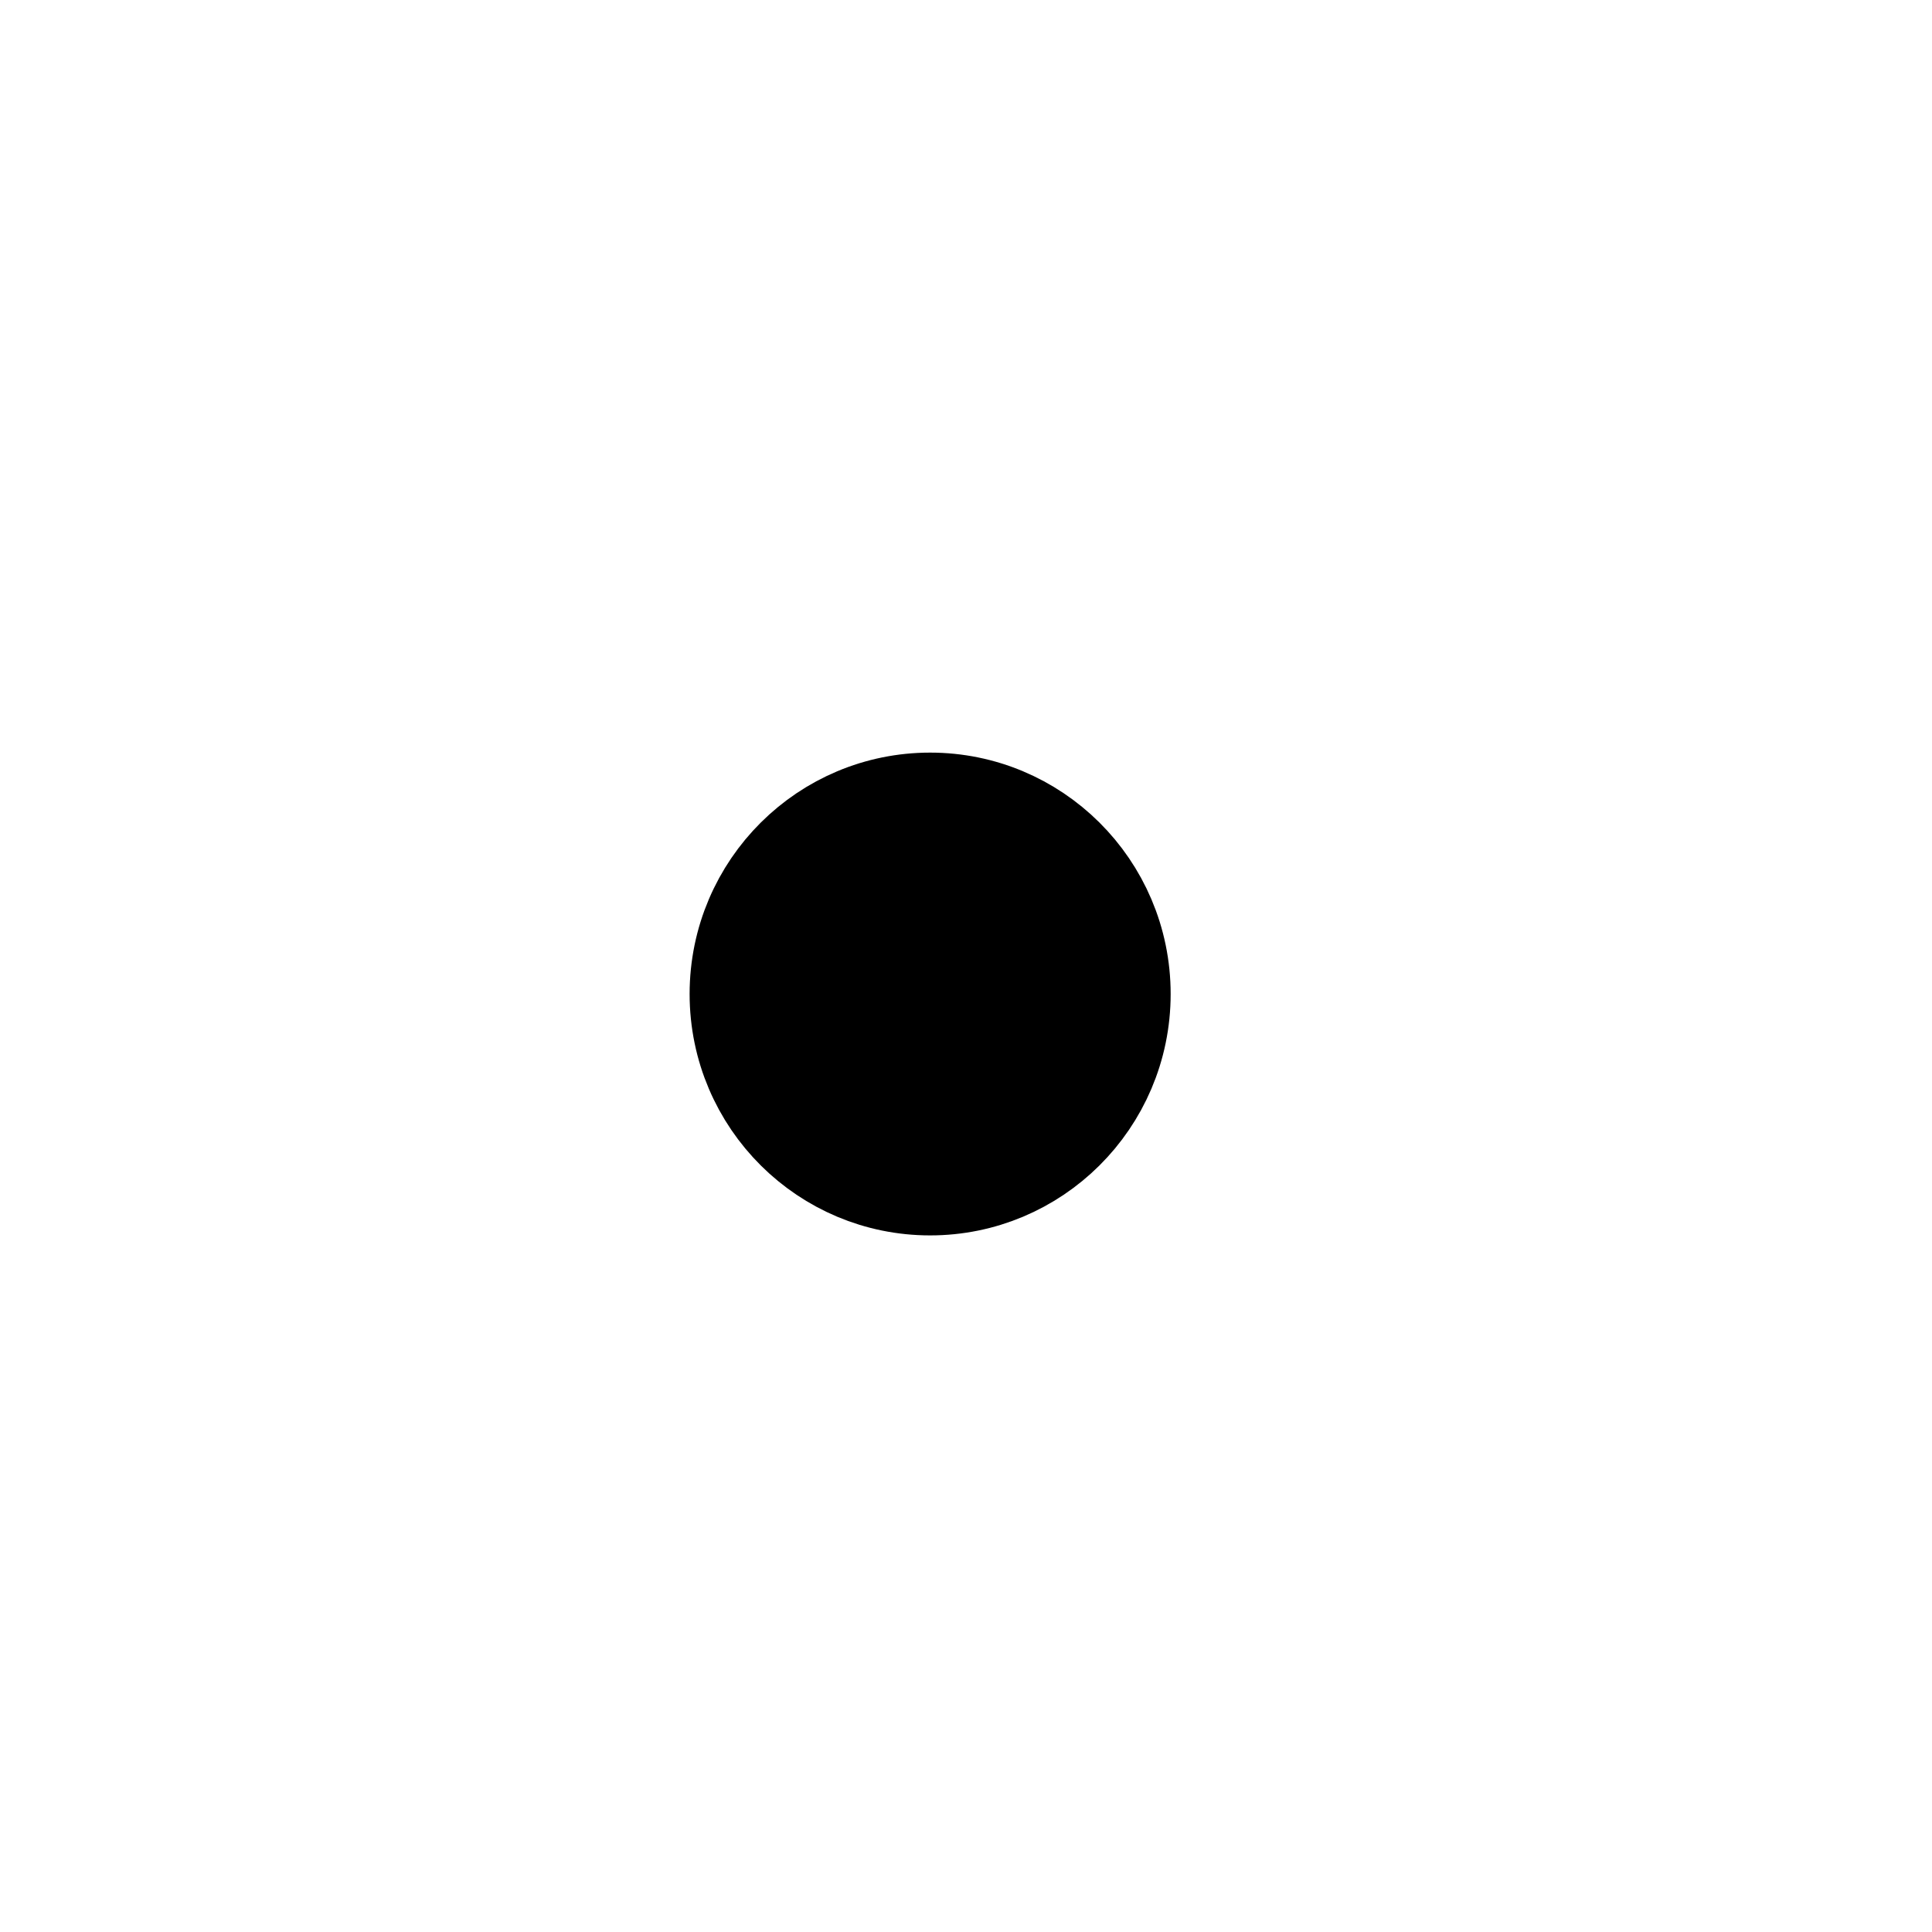
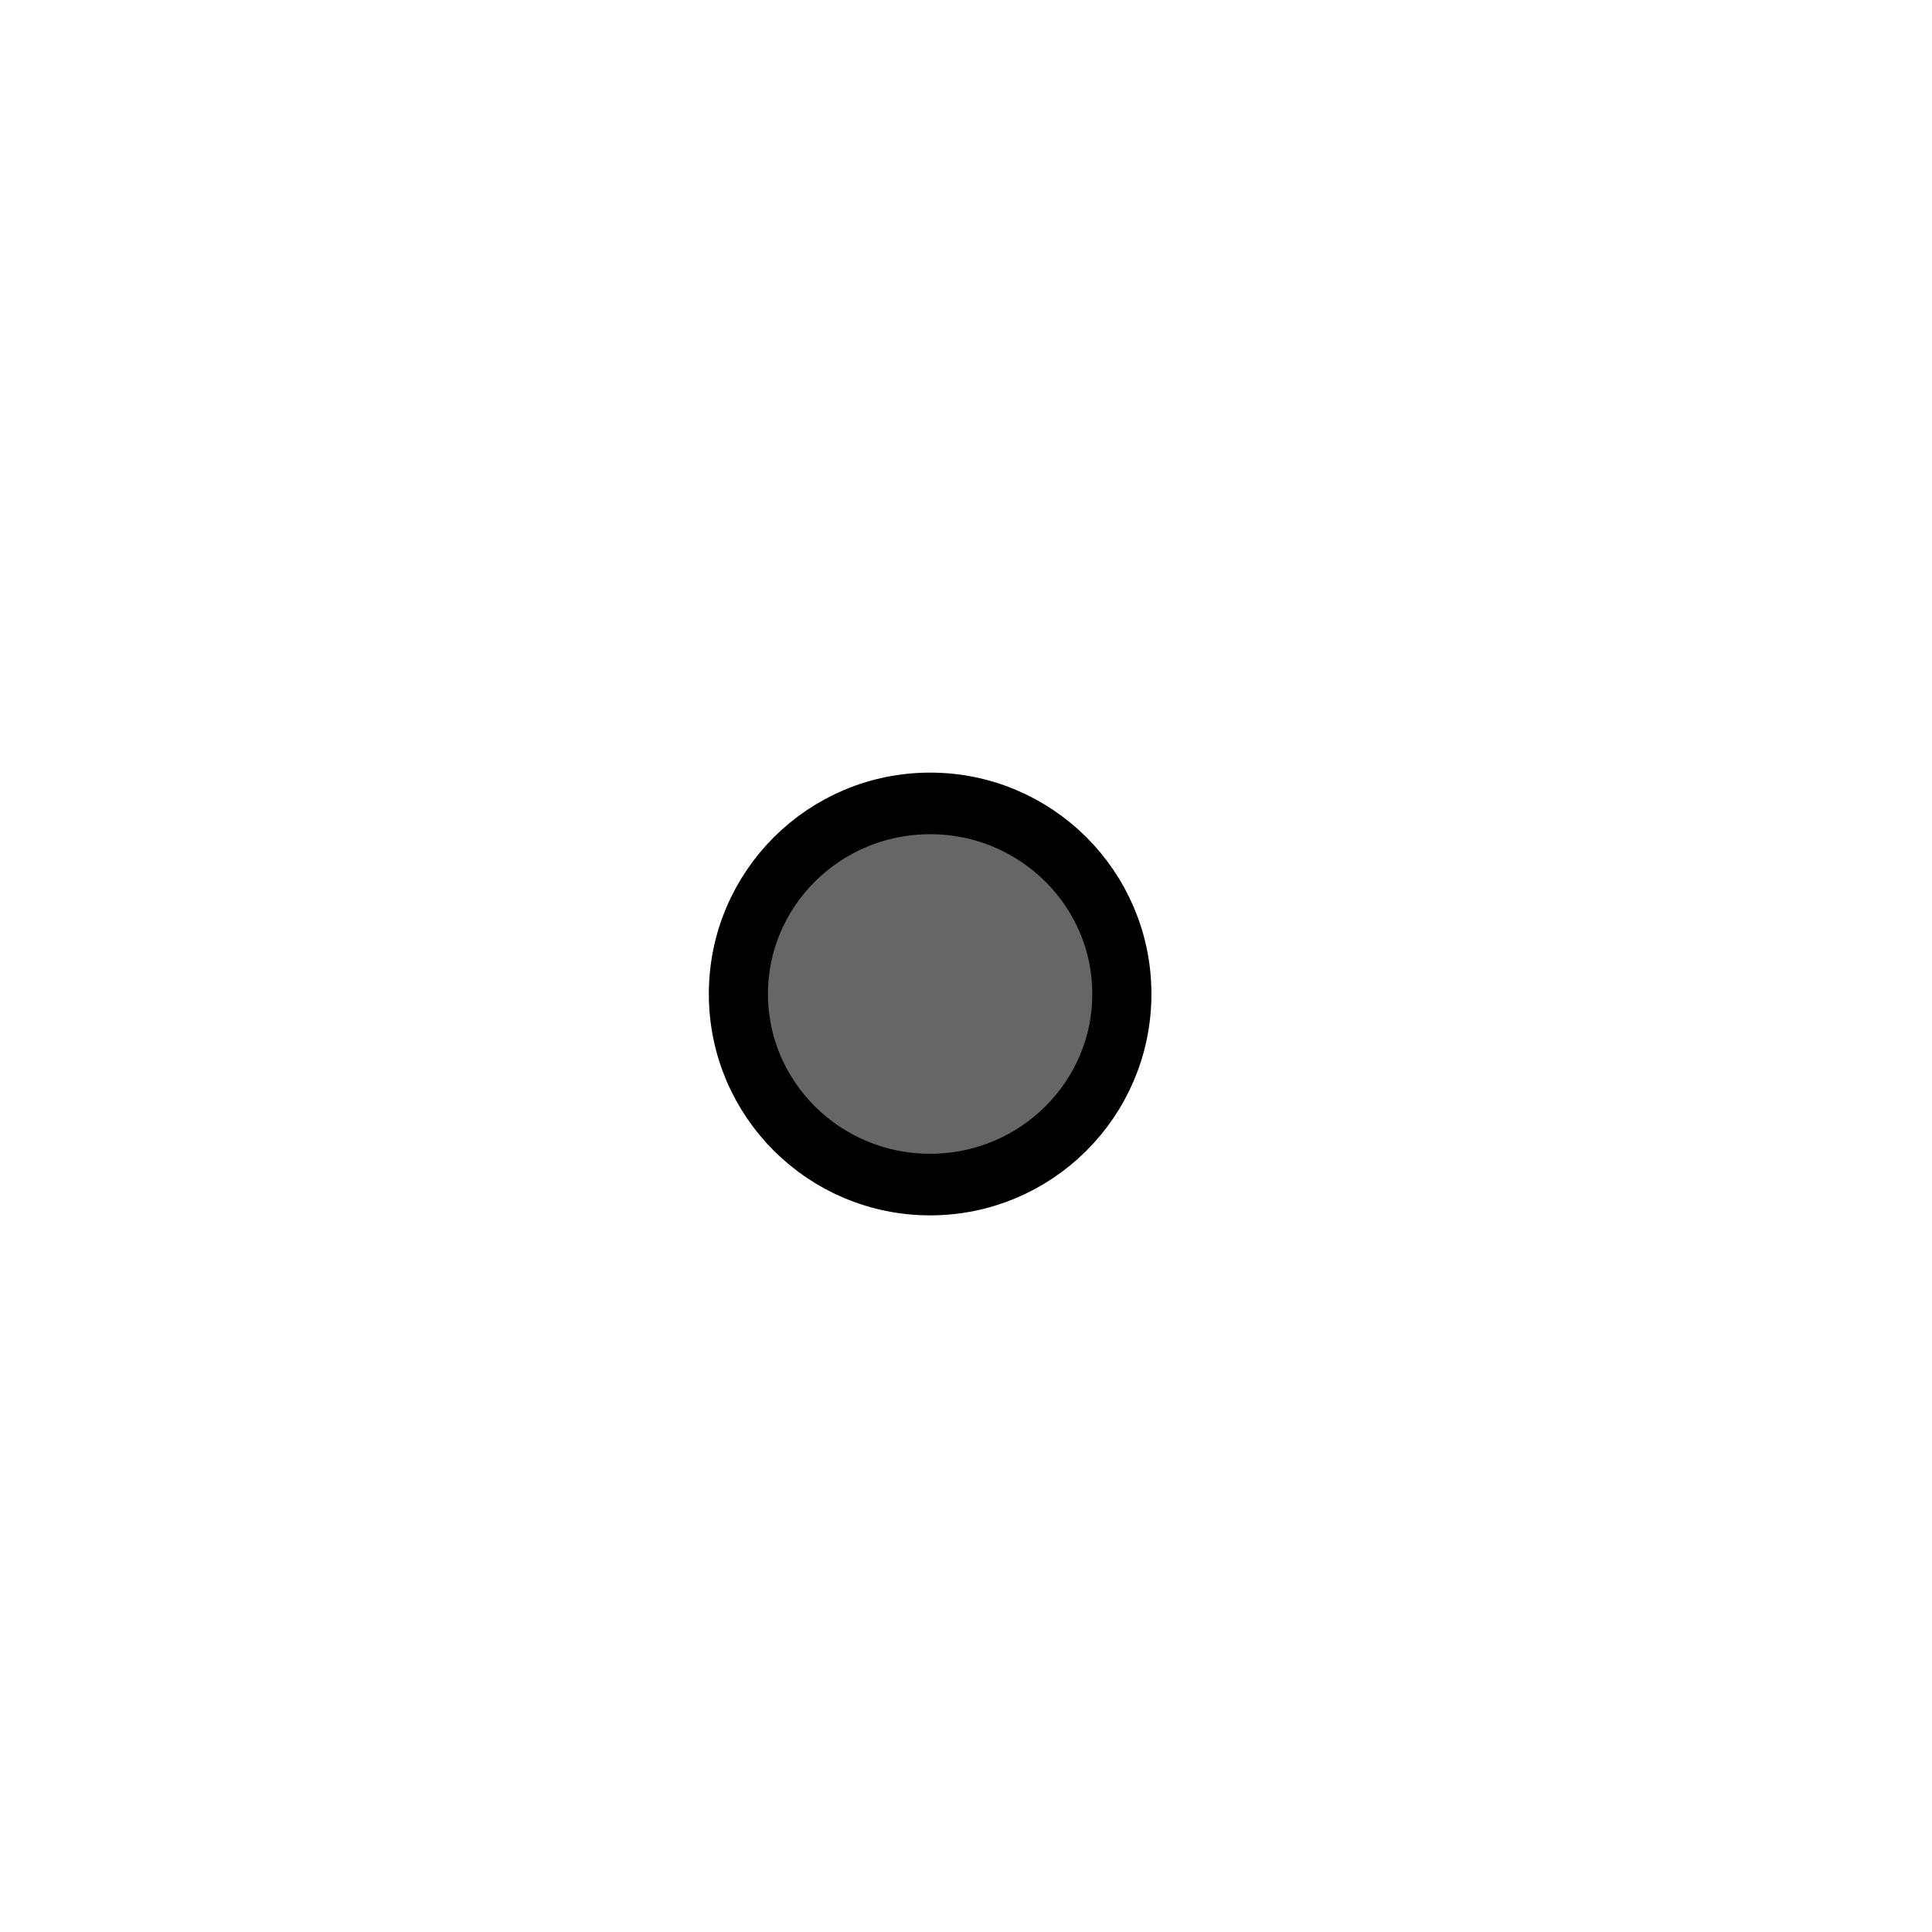
<svg xmlns="http://www.w3.org/2000/svg" xmlns:xlink="http://www.w3.org/1999/xlink" width="16" height="16" id="svg2" version="1.1">
  <defs id="defs4">
    <linearGradient gradientUnits="userSpaceOnUse" y2="633.072" x2="399.01" y1="633.072" x1="339.419" id="linearGradient4076" xlink:href="#linearGradient4070" />
    <linearGradient id="linearGradient4070">
      <stop id="stop4072" offset="0" style="stop-color:#000000;stop-opacity:1;" />
      <stop id="stop4074" offset="1" style="stop-color:#000000;stop-opacity:0;" />
    </linearGradient>
  </defs>
  <g id="layer1" transform="translate(-43.02075,-993.3642)">
-     <g id="layer1-2" transform="matrix(0.04002433,0,0,0.03978923,35.83296,980.6595)">
-       <path transform="matrix(10.09672,0,0,10.57752,-3352.92,-5023.667)" d="m 372.857,524.684 c 0,2.071 -1.759,3.75 -3.929,3.75 -2.17,0 -3.929,-1.679 -3.929,-3.75 0,-2.071 1.759,-3.75 3.929,-3.75 2.17,0 3.929,1.679 3.929,3.75 z" id="path3831" style="fill:#000000;stroke:#000000;stroke-width:2;stroke-miterlimit:4;stroke-opacity:1;stroke-dasharray:none" />
-     </g>
+     <path style="fill:#666666;stroke:#000000;stroke-width:1.212;stroke-miterlimit:4;stroke-opacity:1;stroke-dasharray:none;fill-opacity:1" id="path3831" d="m 372.857,524.684 c 0,2.071 -1.759,3.75 -3.929,3.75 -2.17,0 -3.929,-1.679 -3.929,-3.75 0,-2.071 1.759,-3.75 3.929,-3.75 2.17,0 3.929,1.679 3.929,3.75 z" transform="matrix(0.4041144,0,0,0.4208712,-98.36543,780.7716)" />
  </g>
</svg>
